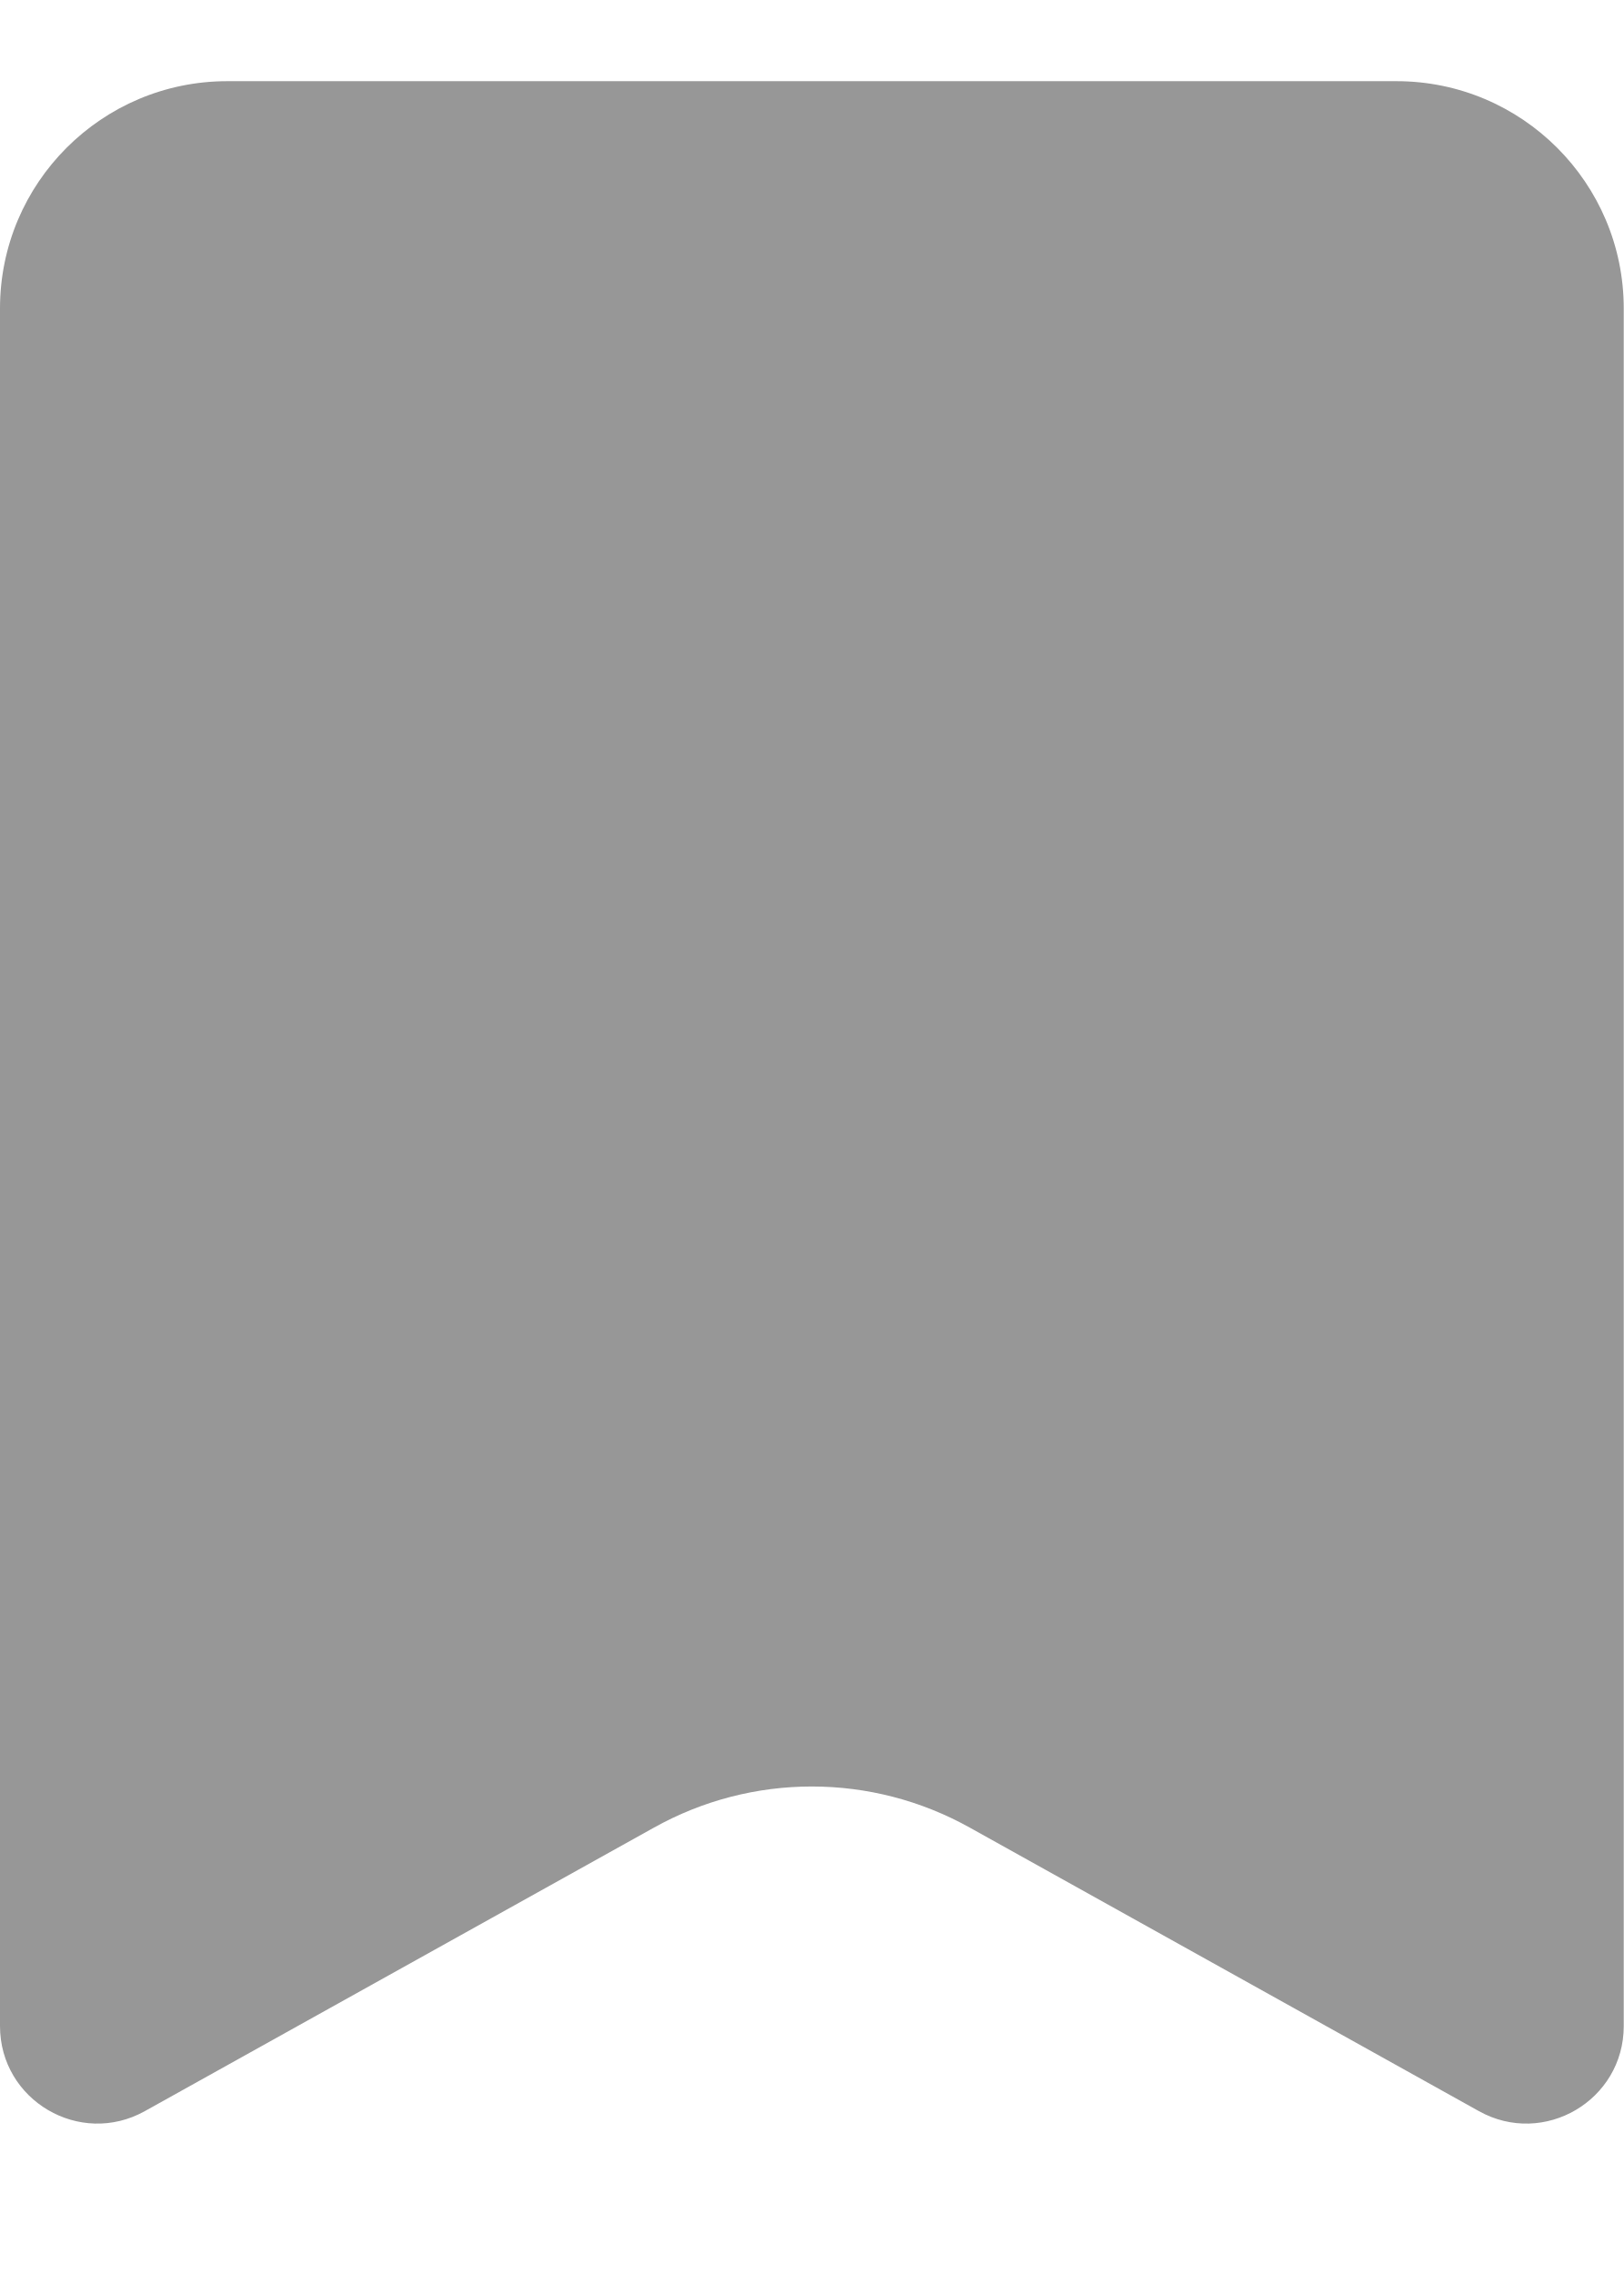
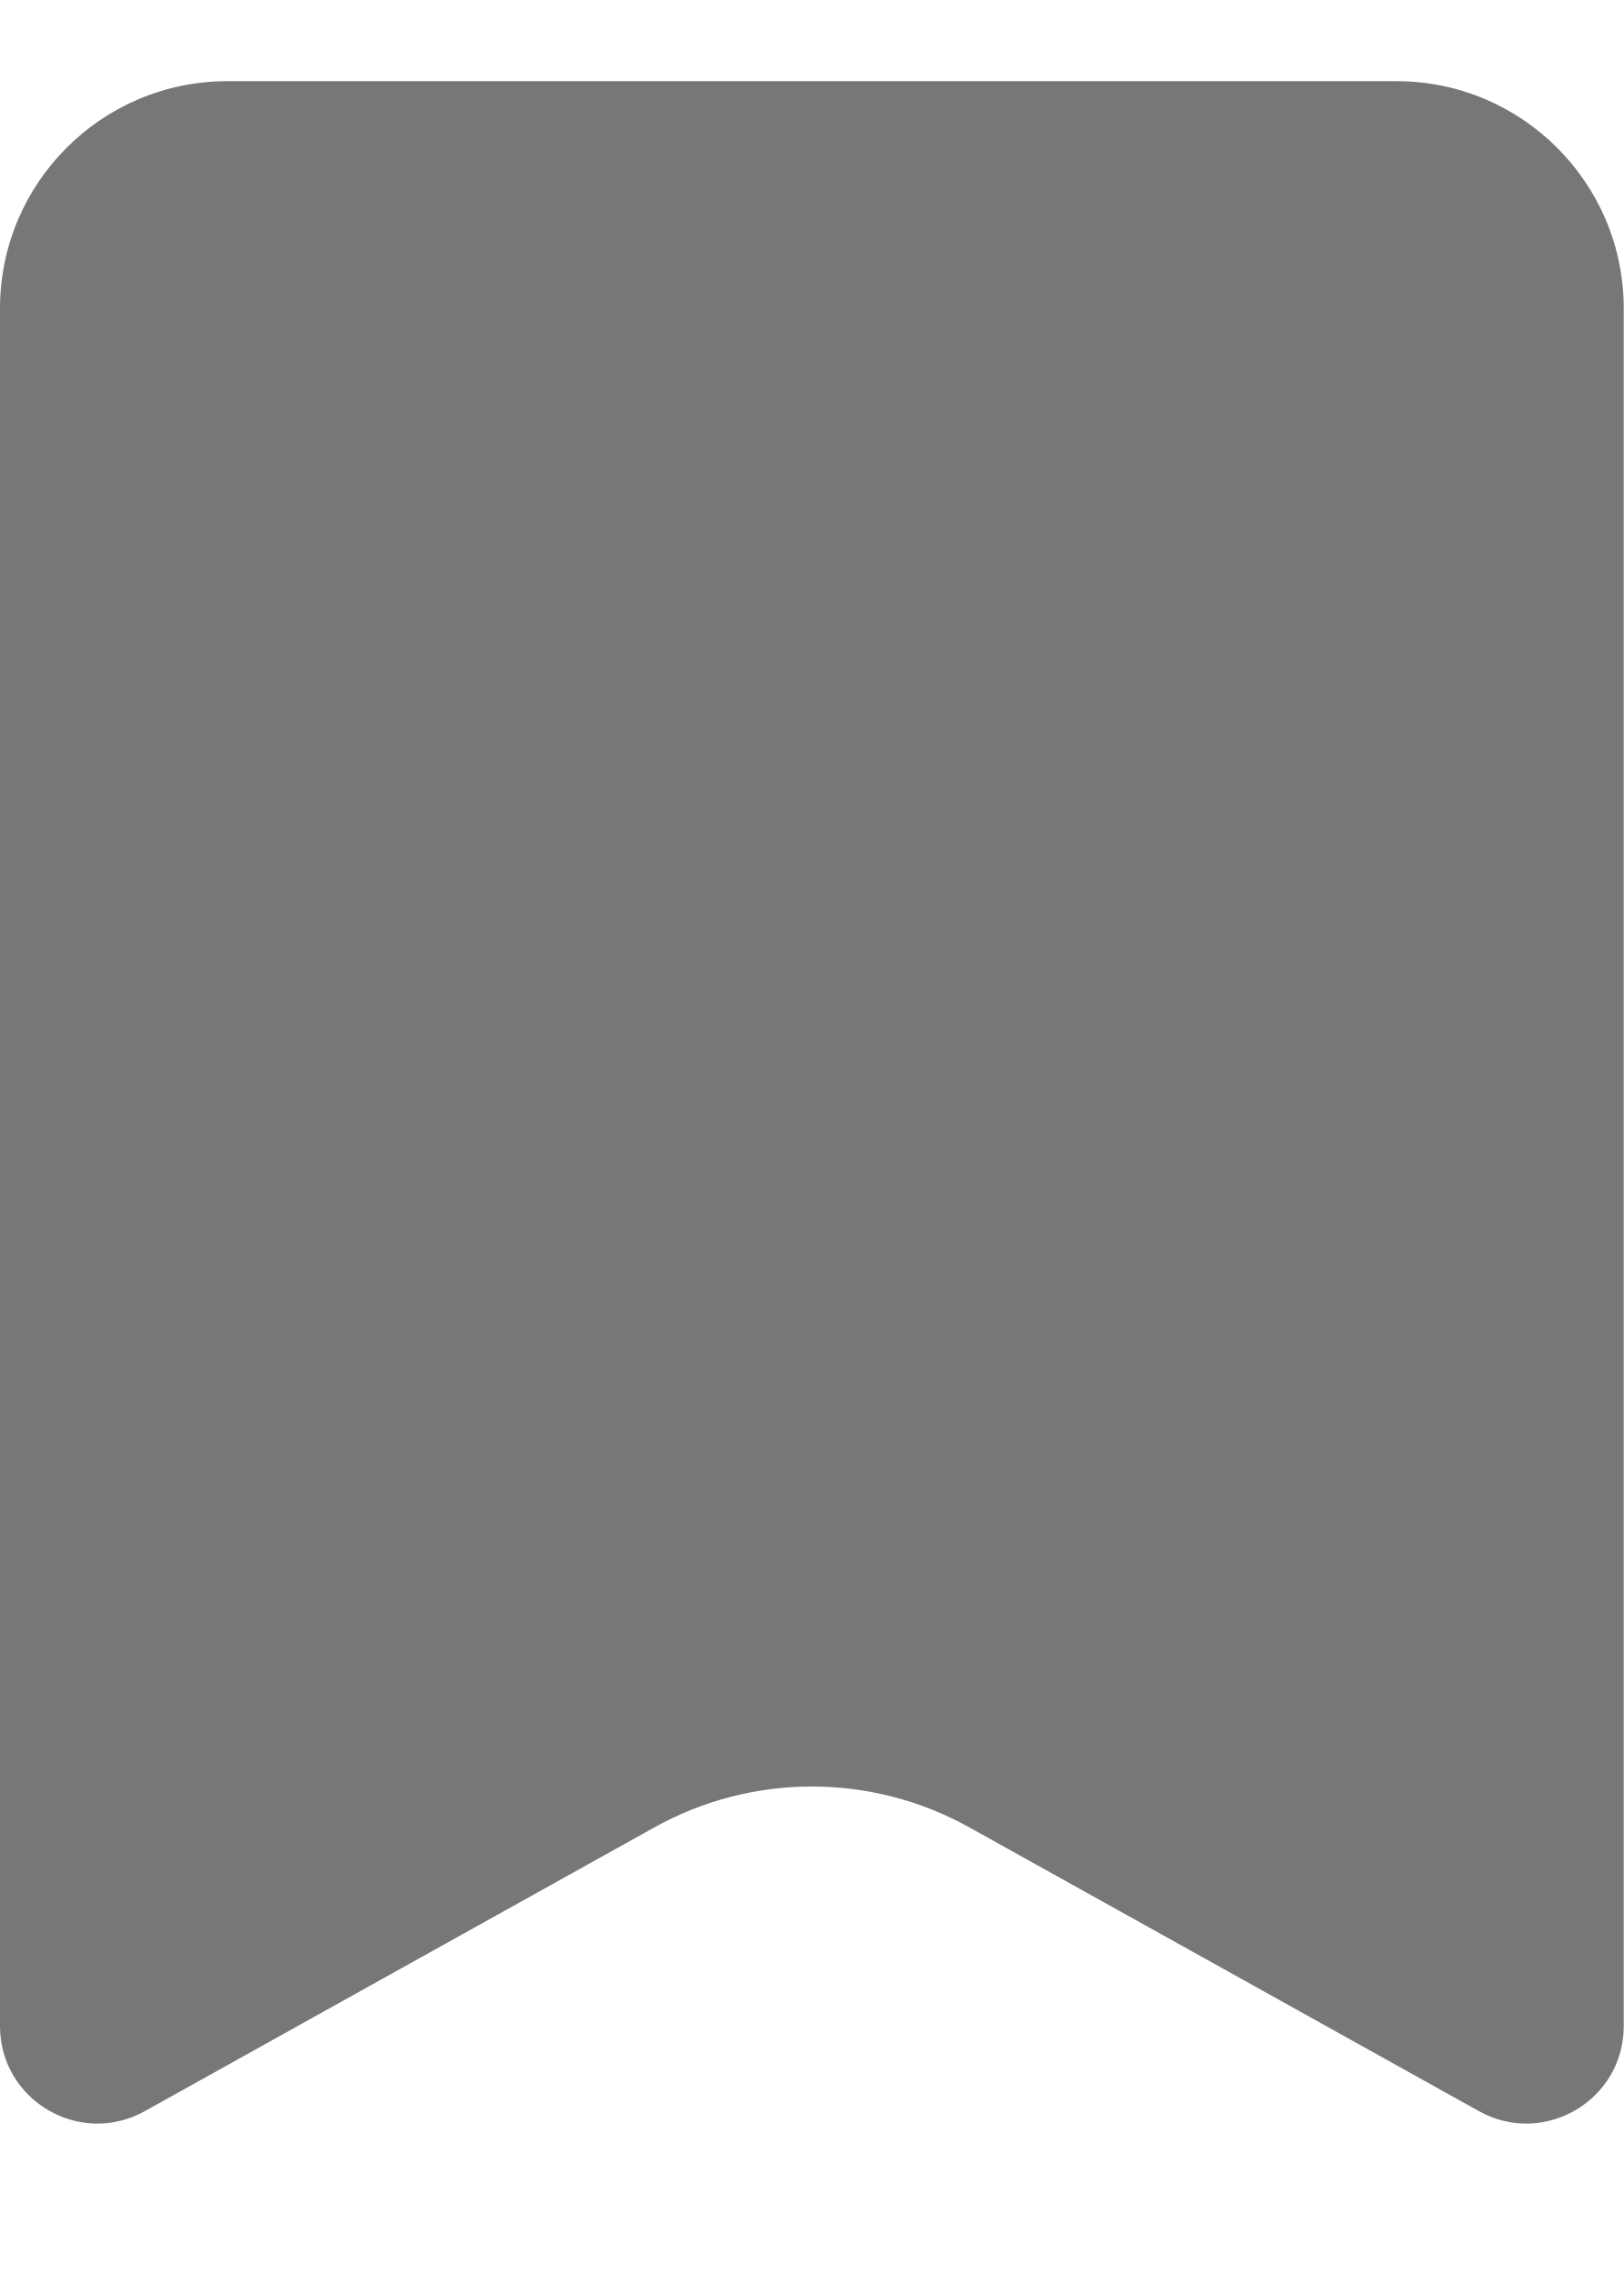
<svg xmlns="http://www.w3.org/2000/svg" width="10" height="14" viewBox="0 0 10 14" fill="none">
-   <path d="M0 1.9C0 1.127 0.627 0.5 1.4 0.5H8.6C9.373 0.5 10 1.127 10 1.9V12.479C10 12.937 9.508 13.226 9.108 13.003L5.973 11.257C5.368 10.919 4.632 10.919 4.027 11.257L0.892 13.003C0.492 13.226 0 12.937 0 12.479V1.9Z" fill="#979797" />
+   <path d="M0 1.9C0 1.127 0.627 0.5 1.4 0.5H8.6C9.373 0.5 10 1.127 10 1.9V12.479C10 12.937 9.508 13.226 9.108 13.003L5.973 11.257C5.368 10.919 4.632 10.919 4.027 11.257L0.892 13.003C0.492 13.226 0 12.937 0 12.479V1.9Z" fill="#777" />
</svg>
